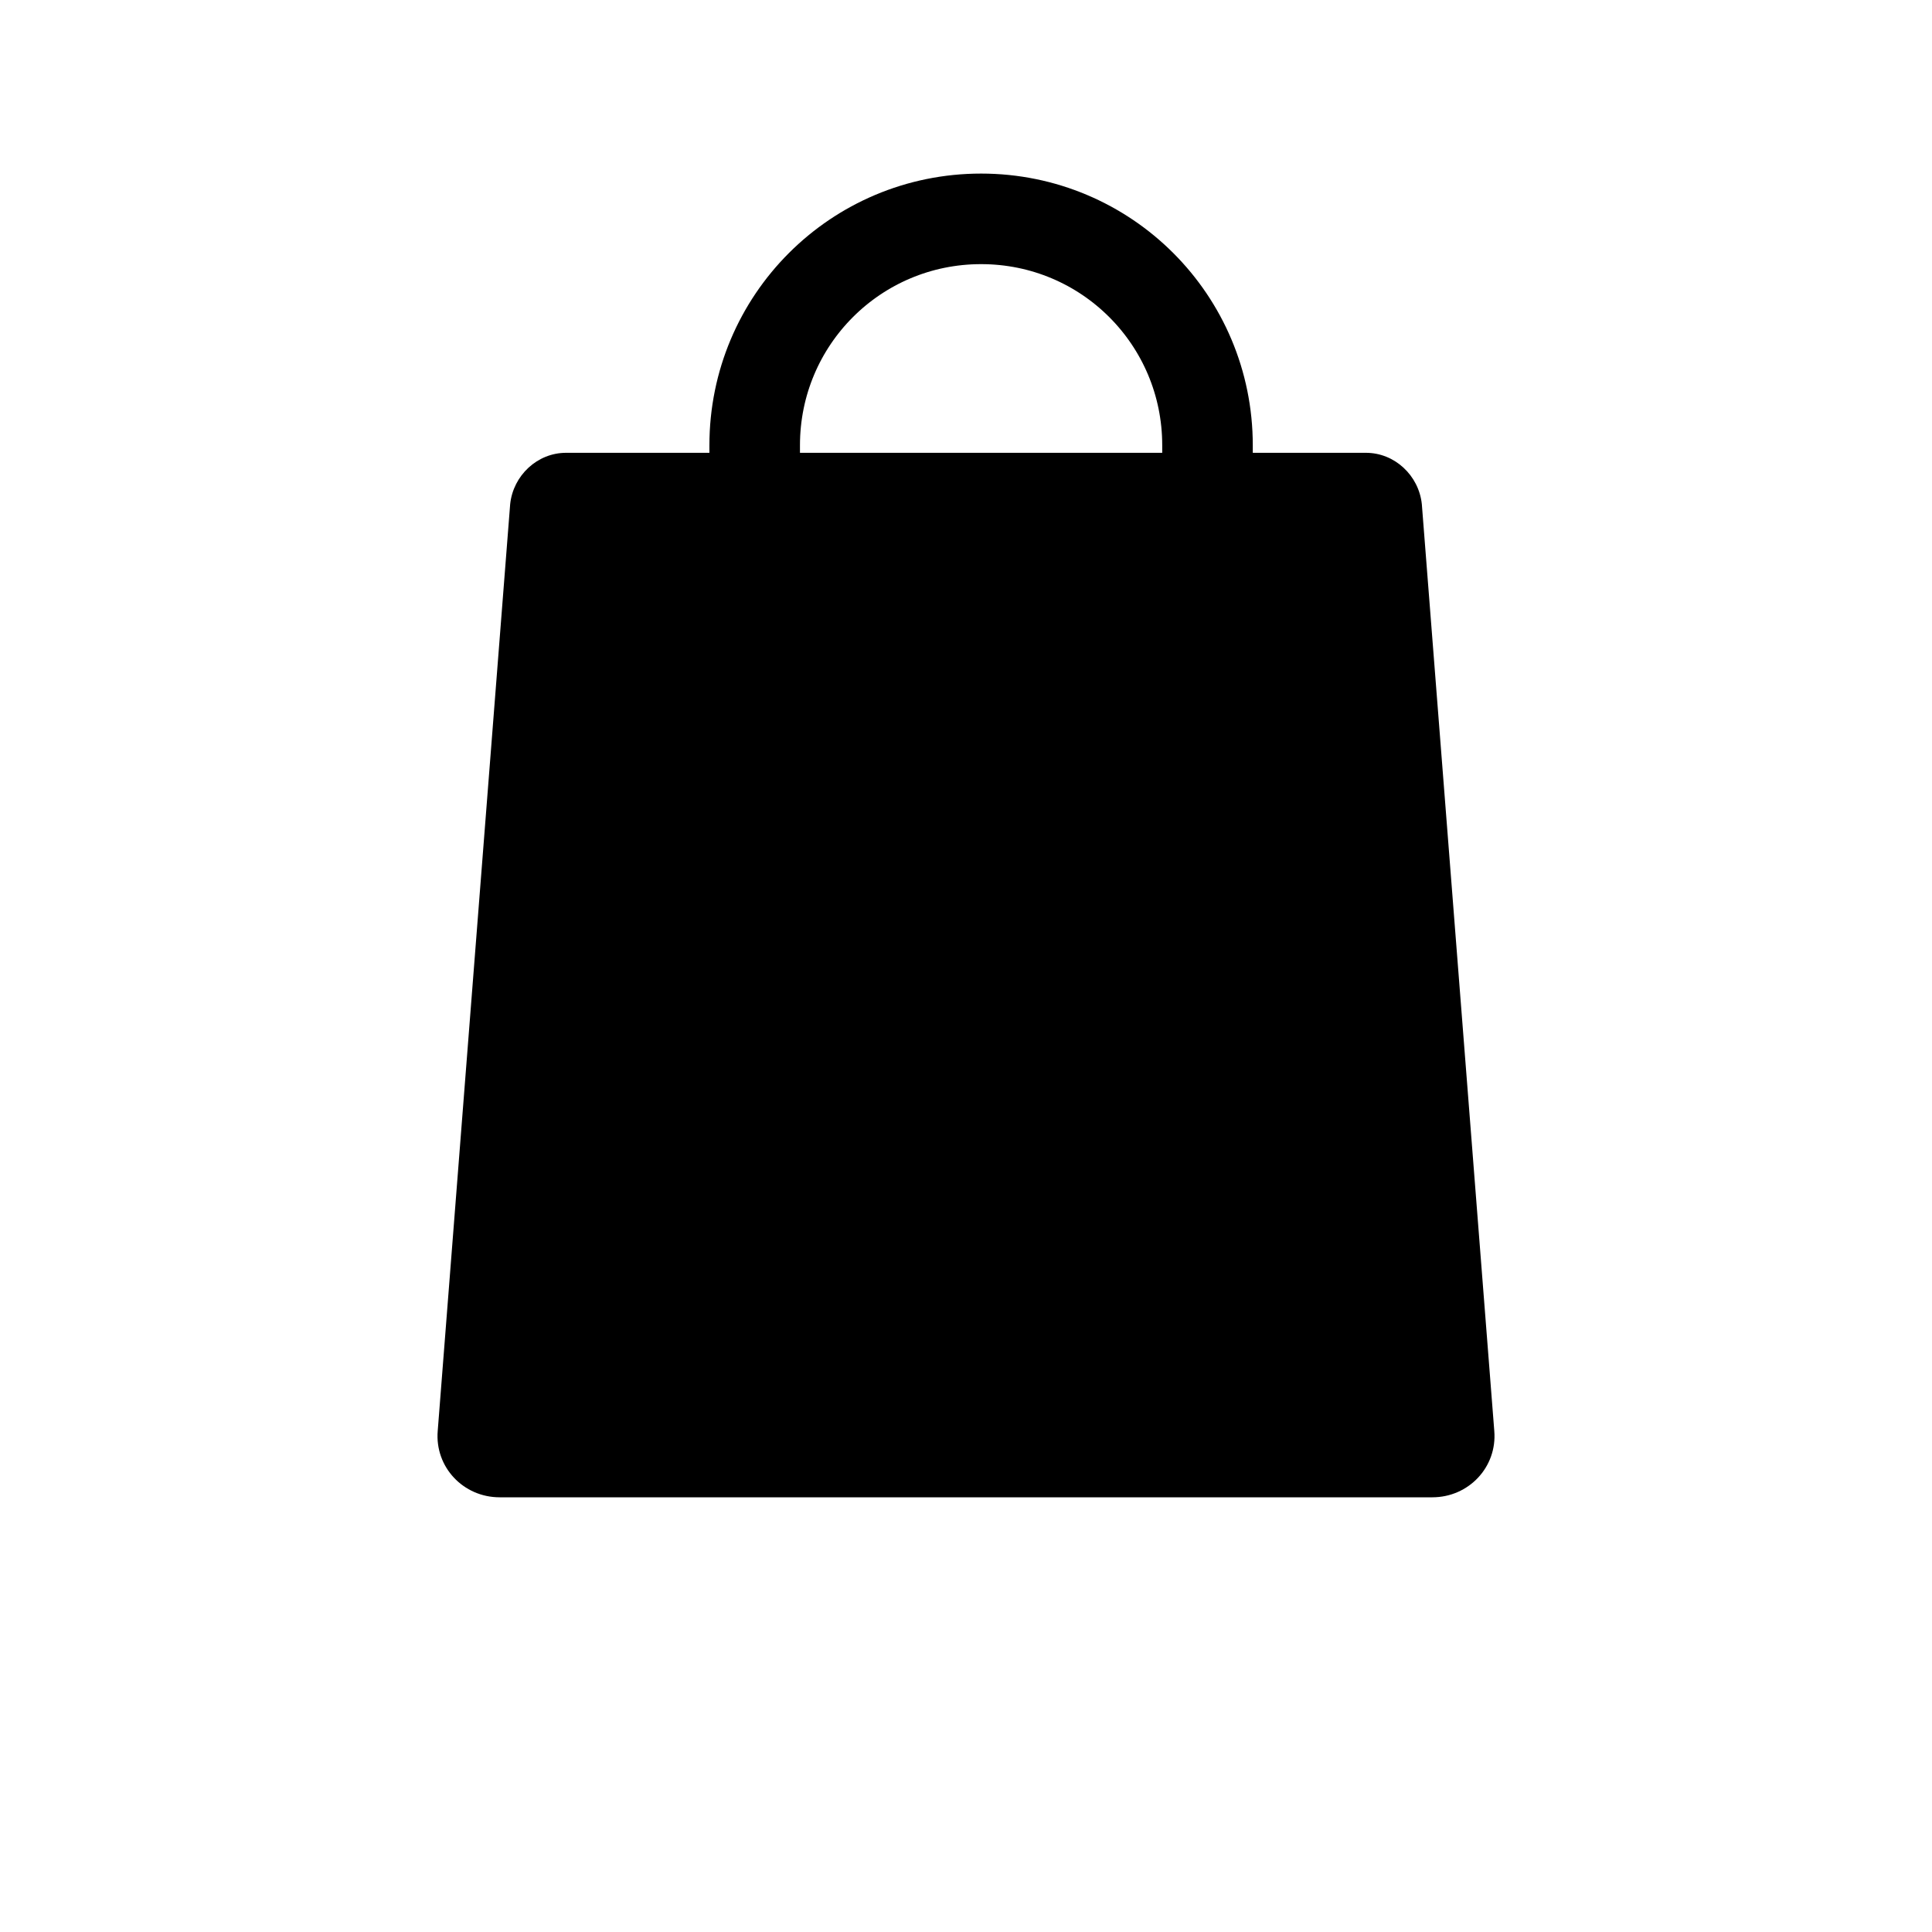
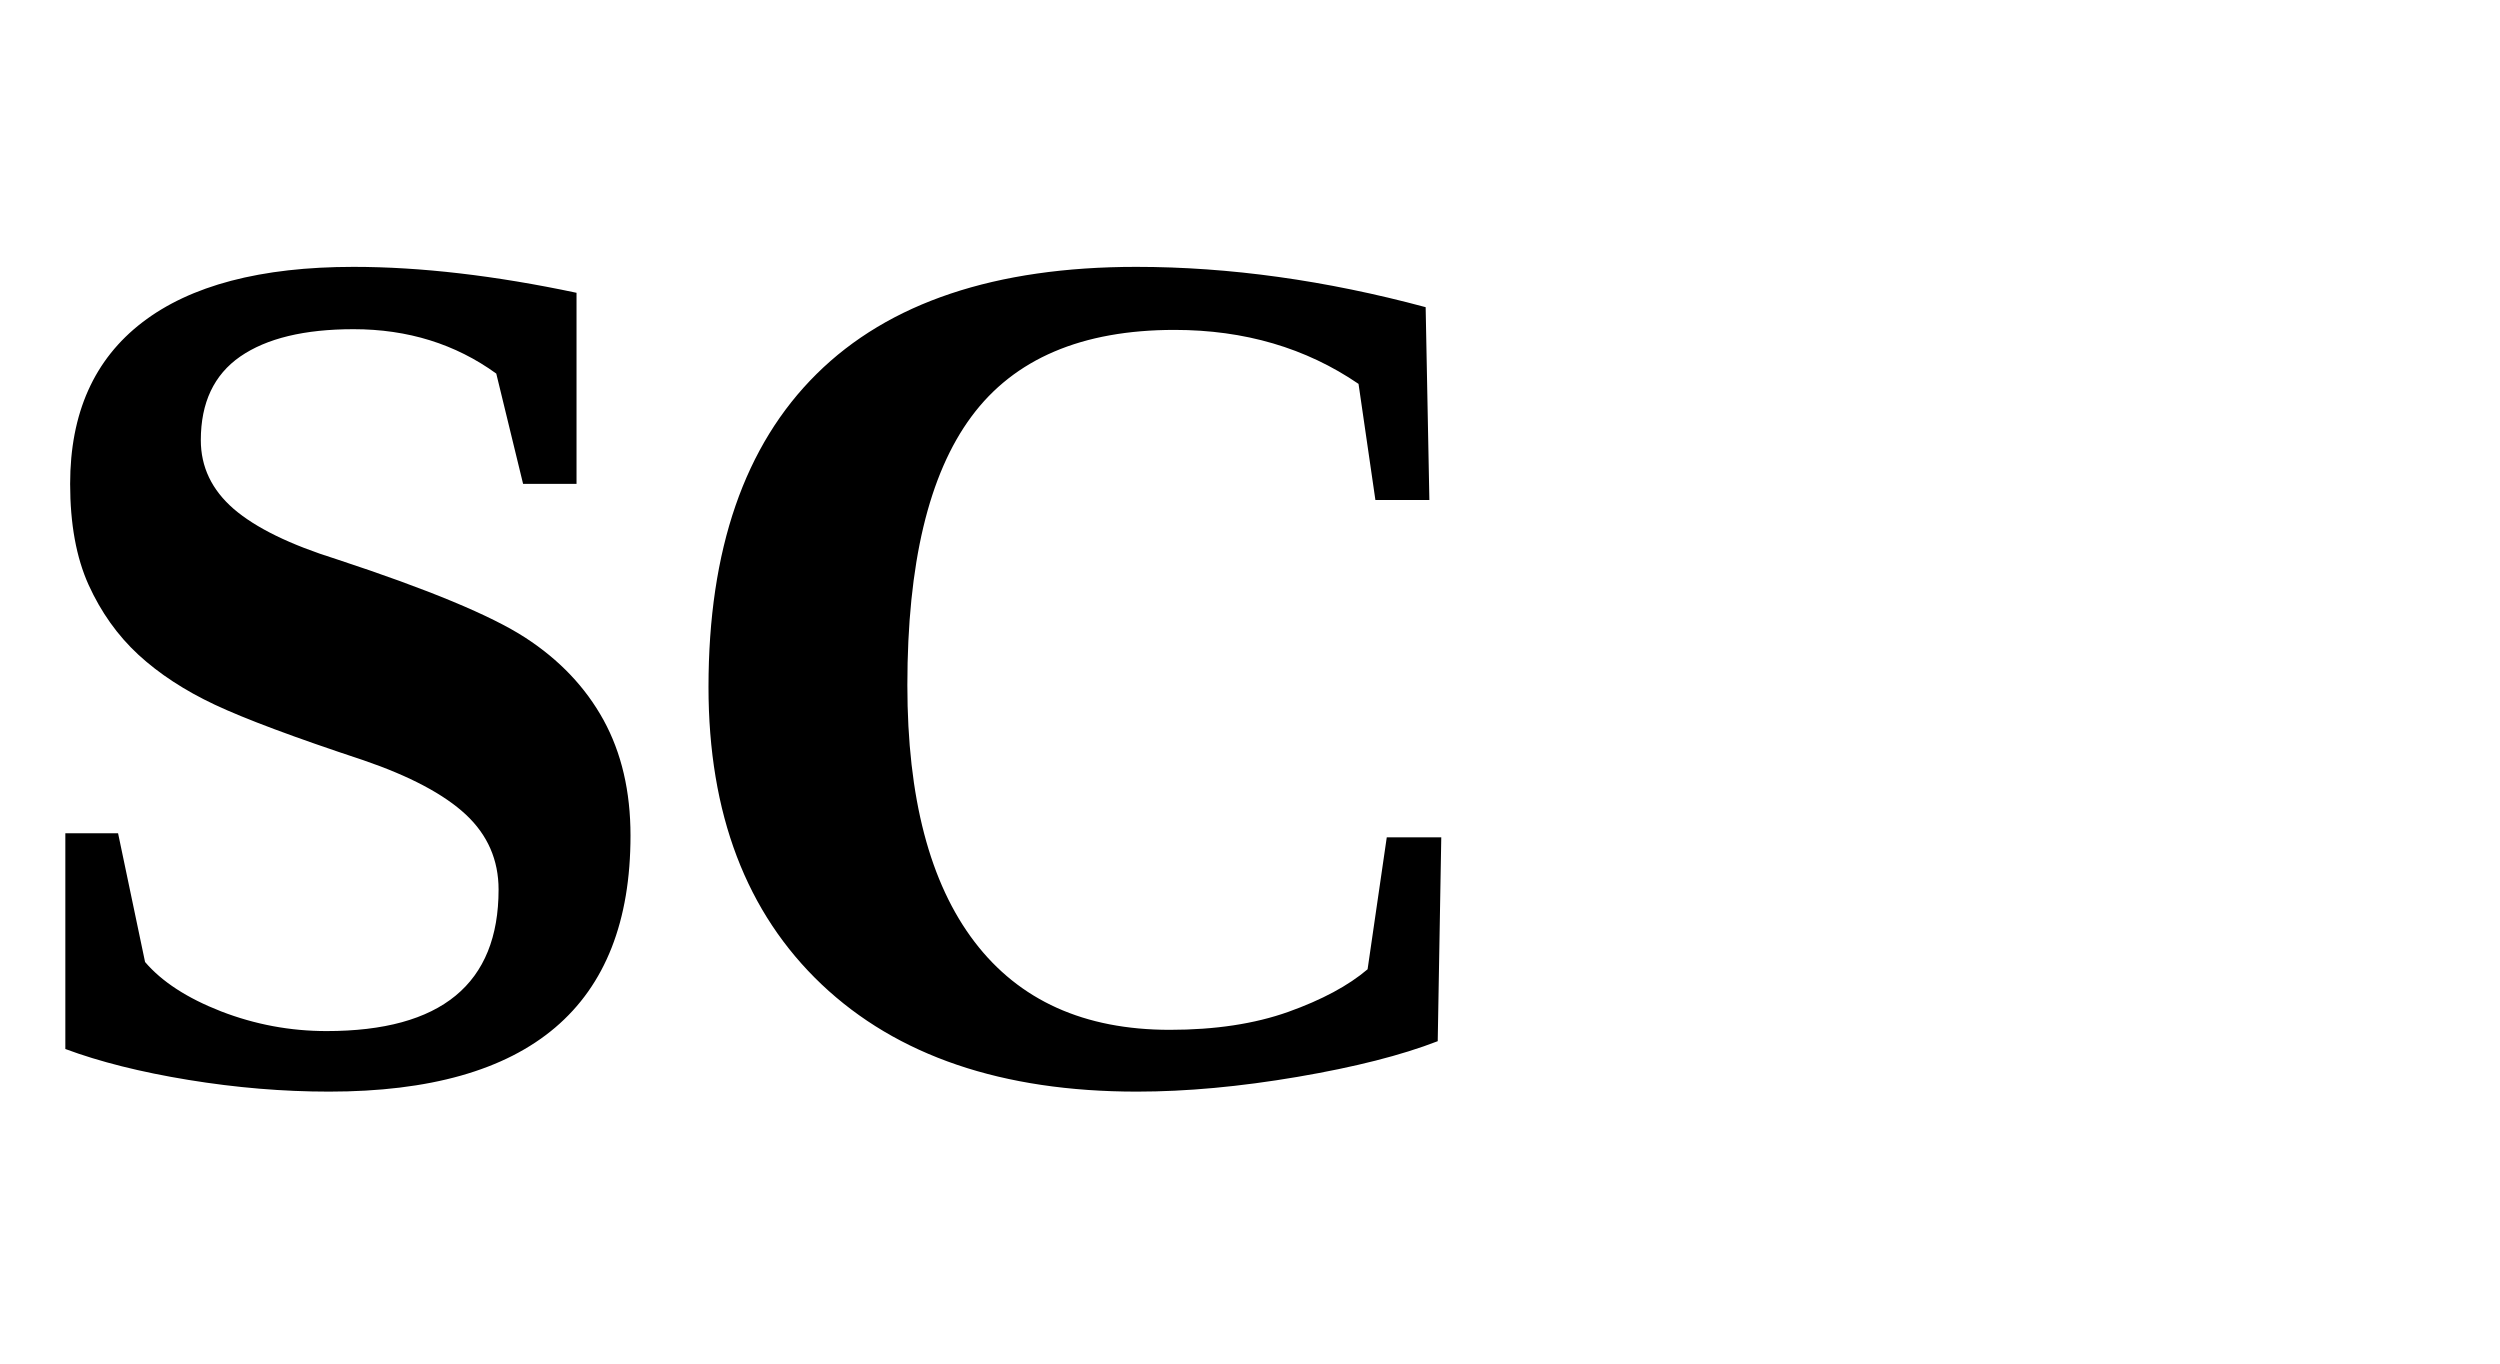
- <svg xmlns="http://www.w3.org/2000/svg" width="128" height="128" viewBox="0 0 128 128" fill="none">
-   <path d="M37.5 30H90.5C92.4 30 94 31.5 94.2 33.4L99 94.8C99.2 97.2 97.3 99.2 94.9 99.2H33.1C30.7 99.2 28.8 97.2 29 94.8L33.8 33.4C34 31.5 35.6 30 37.5 30Z" fill="#000000" />
-   <path d="M50 45V29.5C50 21.2 56.7 14.5 65 14.5C73.3 14.5 80 21.2 80 29.5V45" stroke="#000000" stroke-width="6" stroke-linecap="round" />
+ <svg xmlns="http://www.w3.org/2000/svg" width="220" height="120" viewBox="0 0 220 120" fill="none" role="img" aria-label="Sinina SC logo">
+   <g fill="currentColor">
+     <text x="0" y="95" font-family="Times New Roman, Georgia, serif" font-size="108" font-weight="700" letter-spacing="-3">SC</text>
+   </g>
</svg>
